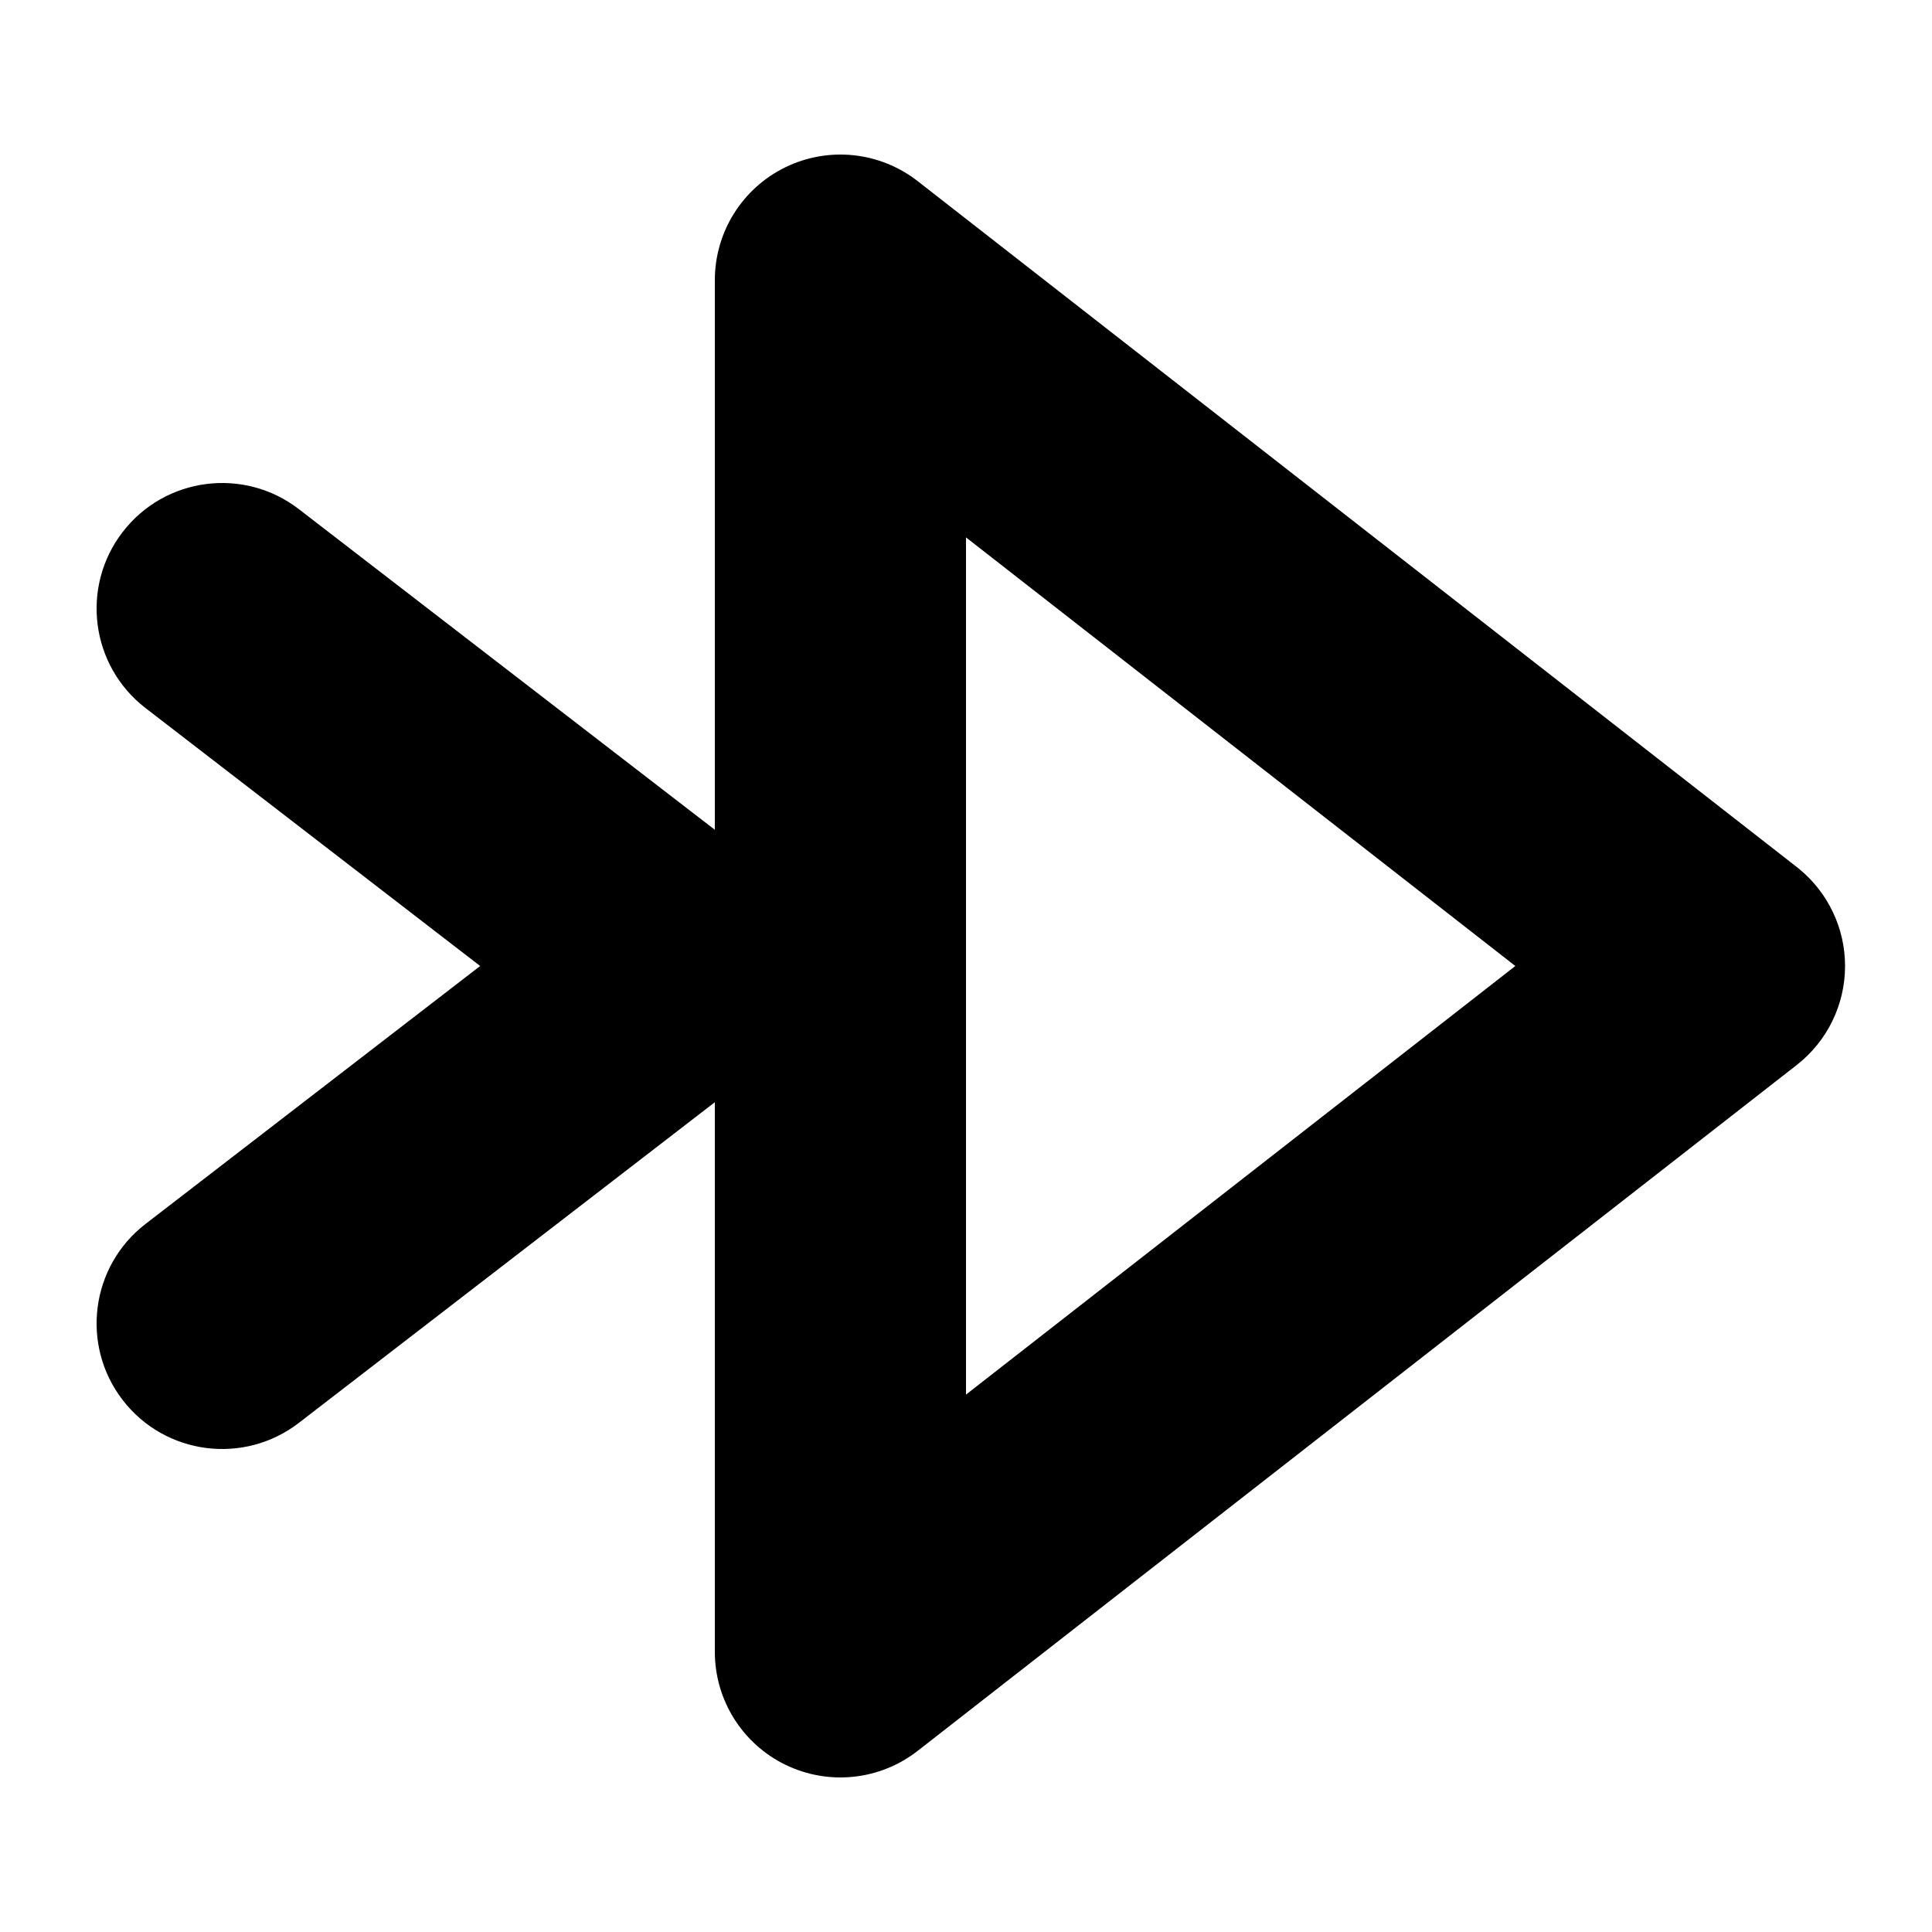
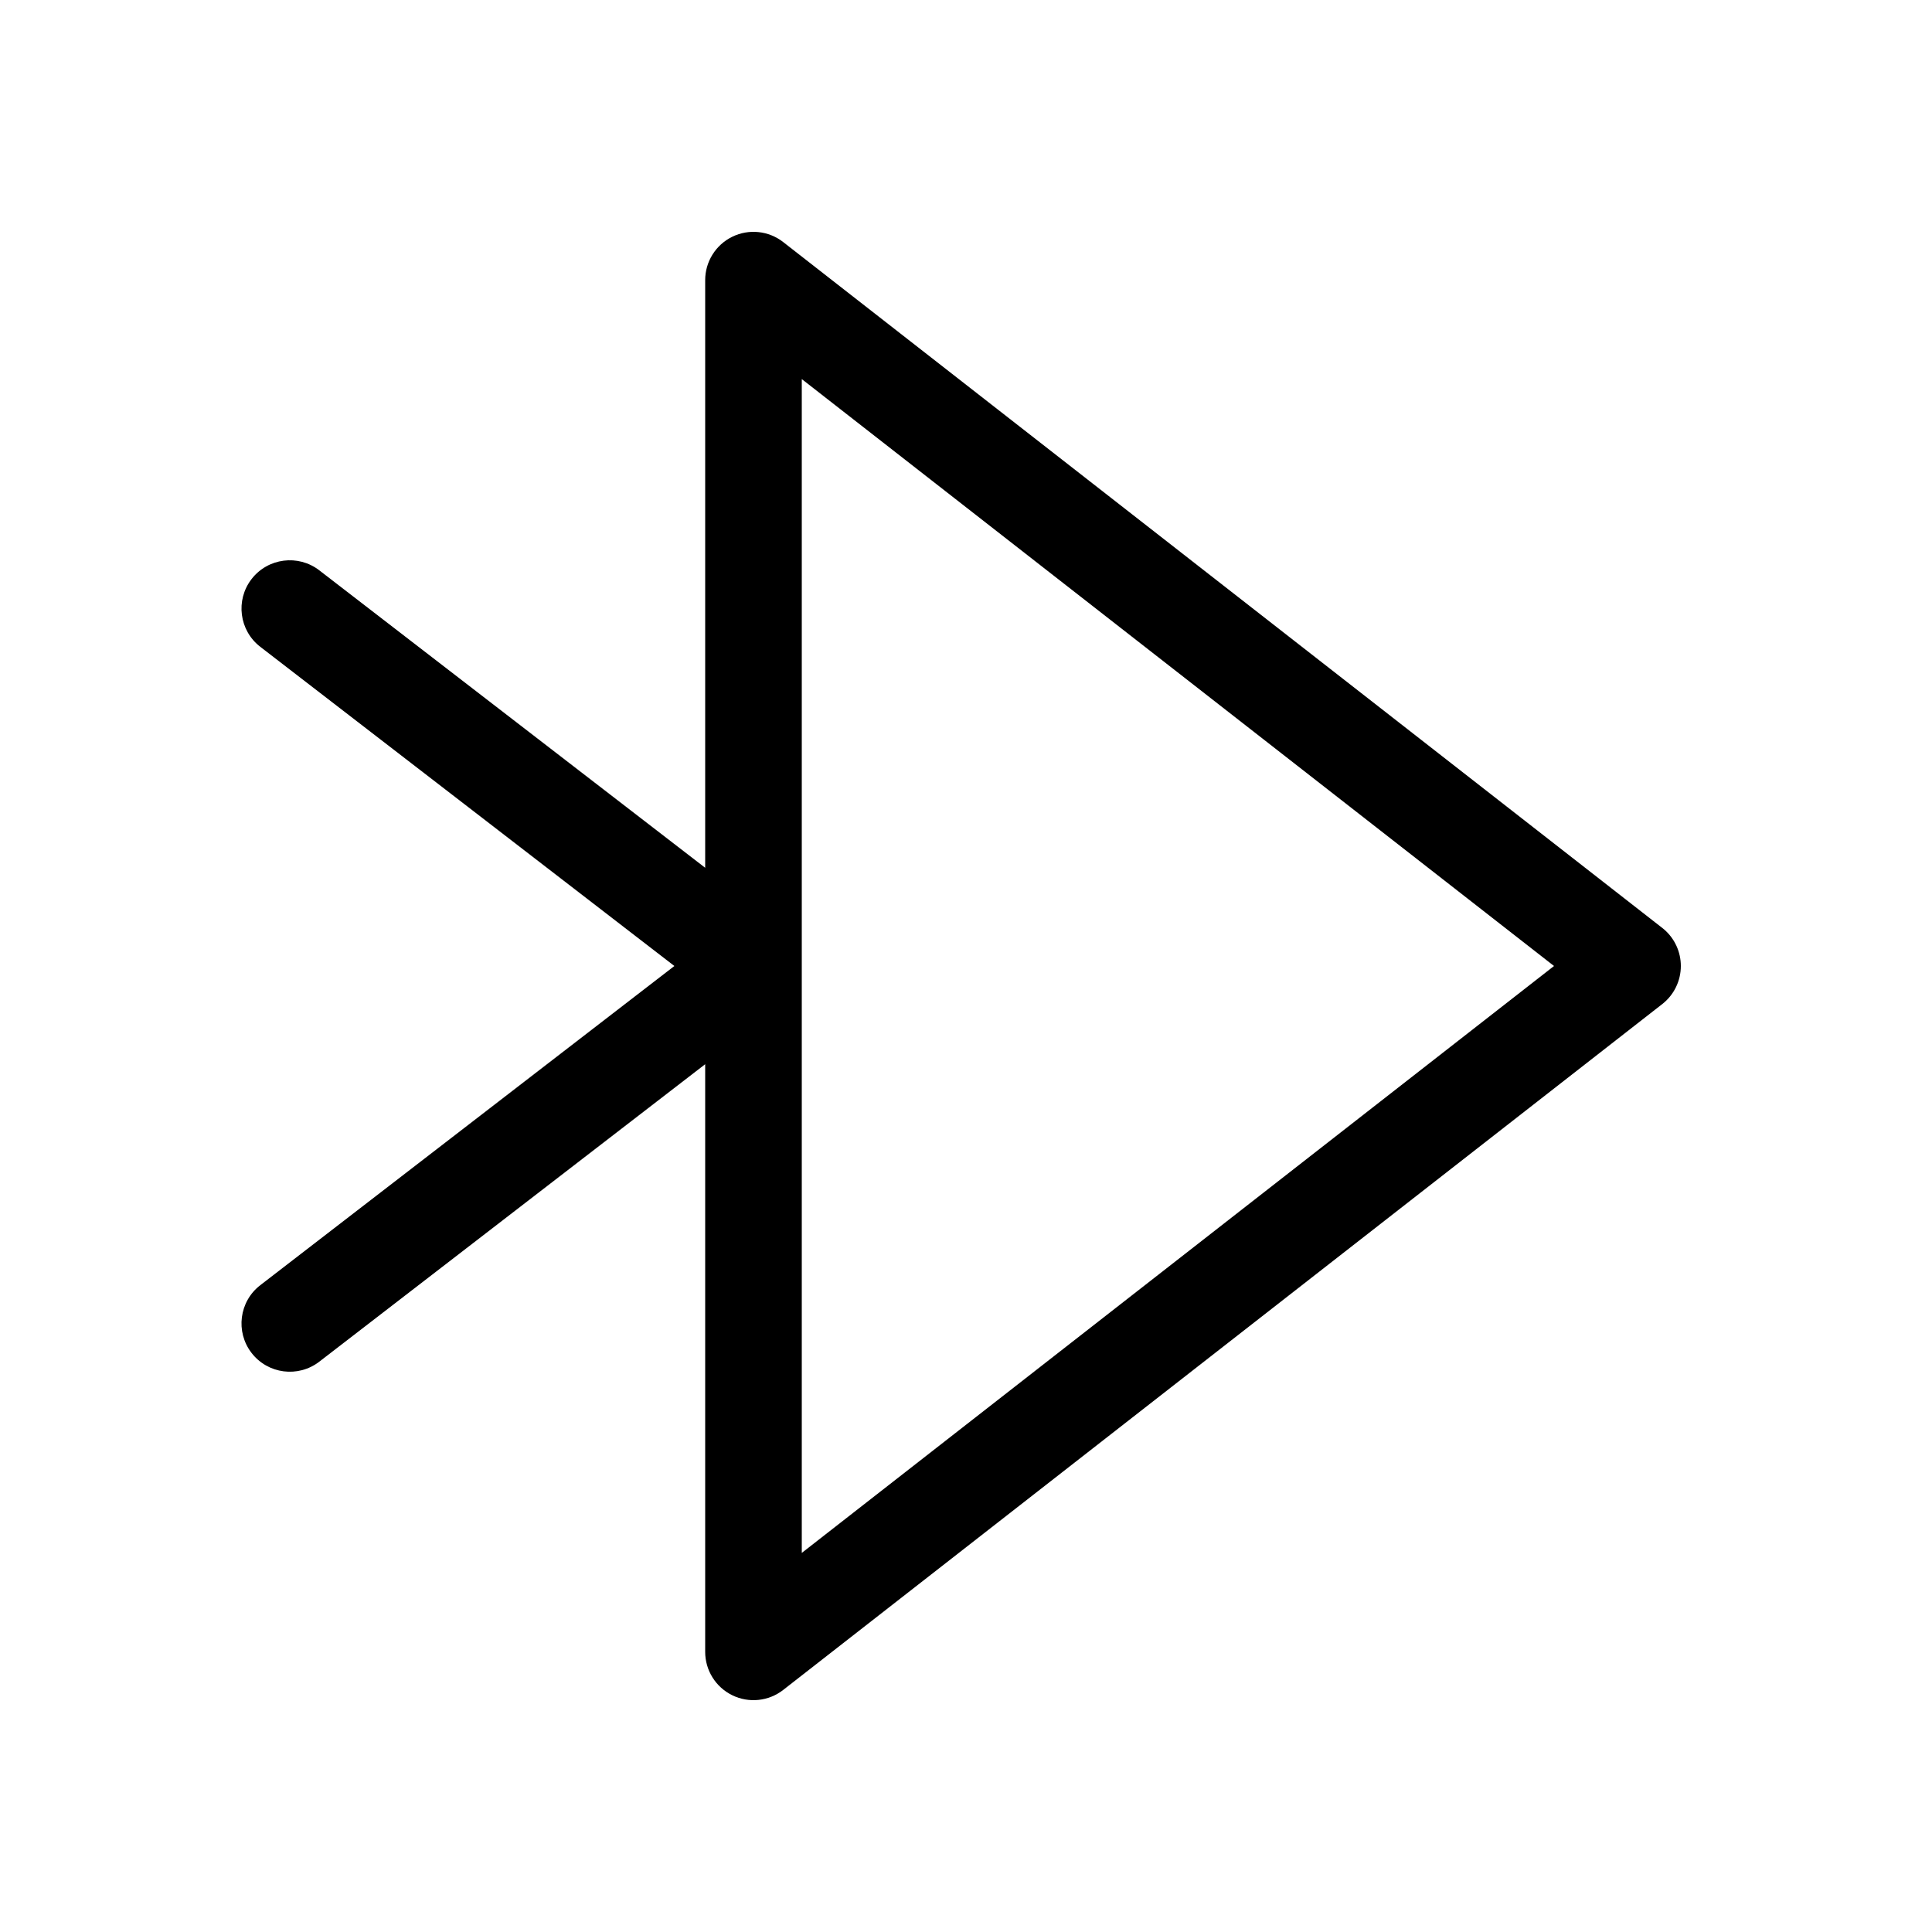
<svg xmlns="http://www.w3.org/2000/svg" width="200" height="200" viewBox="0 0 200 200" fill="none">
-   <path d="M81.297 17.317C85.762 15.138 91.079 15.695 94.997 18.751L185.997 89.751L186.289 89.985C189.268 92.451 191 96.121 191 100C191 104.005 189.154 107.786 185.997 110.249L94.997 181.249C91.079 184.305 85.762 184.862 81.297 182.683C76.832 180.503 74 175.968 74 171V114.102L30.936 147.296C25.25 151.679 17.087 150.623 12.704 144.937C8.321 139.25 9.377 131.087 15.063 126.704L49.707 100.001L15.063 73.297C9.377 68.914 8.321 60.751 12.704 55.065C17.087 49.378 25.25 48.322 30.936 52.705L74 85.899V29C74 24.032 76.832 19.497 81.297 17.317ZM100 144.368L156.867 100L100 55.632V144.368Z" fill="black" />
+   <path d="M75.807 24.507C77.524 23.669 79.57 23.882 81.076 25.058L172.076 96.058L172.298 96.241C173.376 97.187 174 98.556 174 100C174 101.54 173.29 102.995 172.076 103.942L81.076 174.942C79.57 176.118 77.524 176.331 75.807 175.493C74.089 174.655 73 172.911 73 171V110.167L33.053 140.96C30.866 142.646 27.726 142.24 26.04 140.053C24.354 137.866 24.76 134.726 26.947 133.04L69.811 100L26.947 66.96C24.761 65.274 24.354 62.134 26.04 59.947C27.726 57.761 30.866 57.354 33.053 59.04L73 89.832V29C73 27.089 74.089 25.345 75.807 24.507ZM83 160.757L160.871 100L83 39.243V160.757Z" fill="black" />
</svg>
